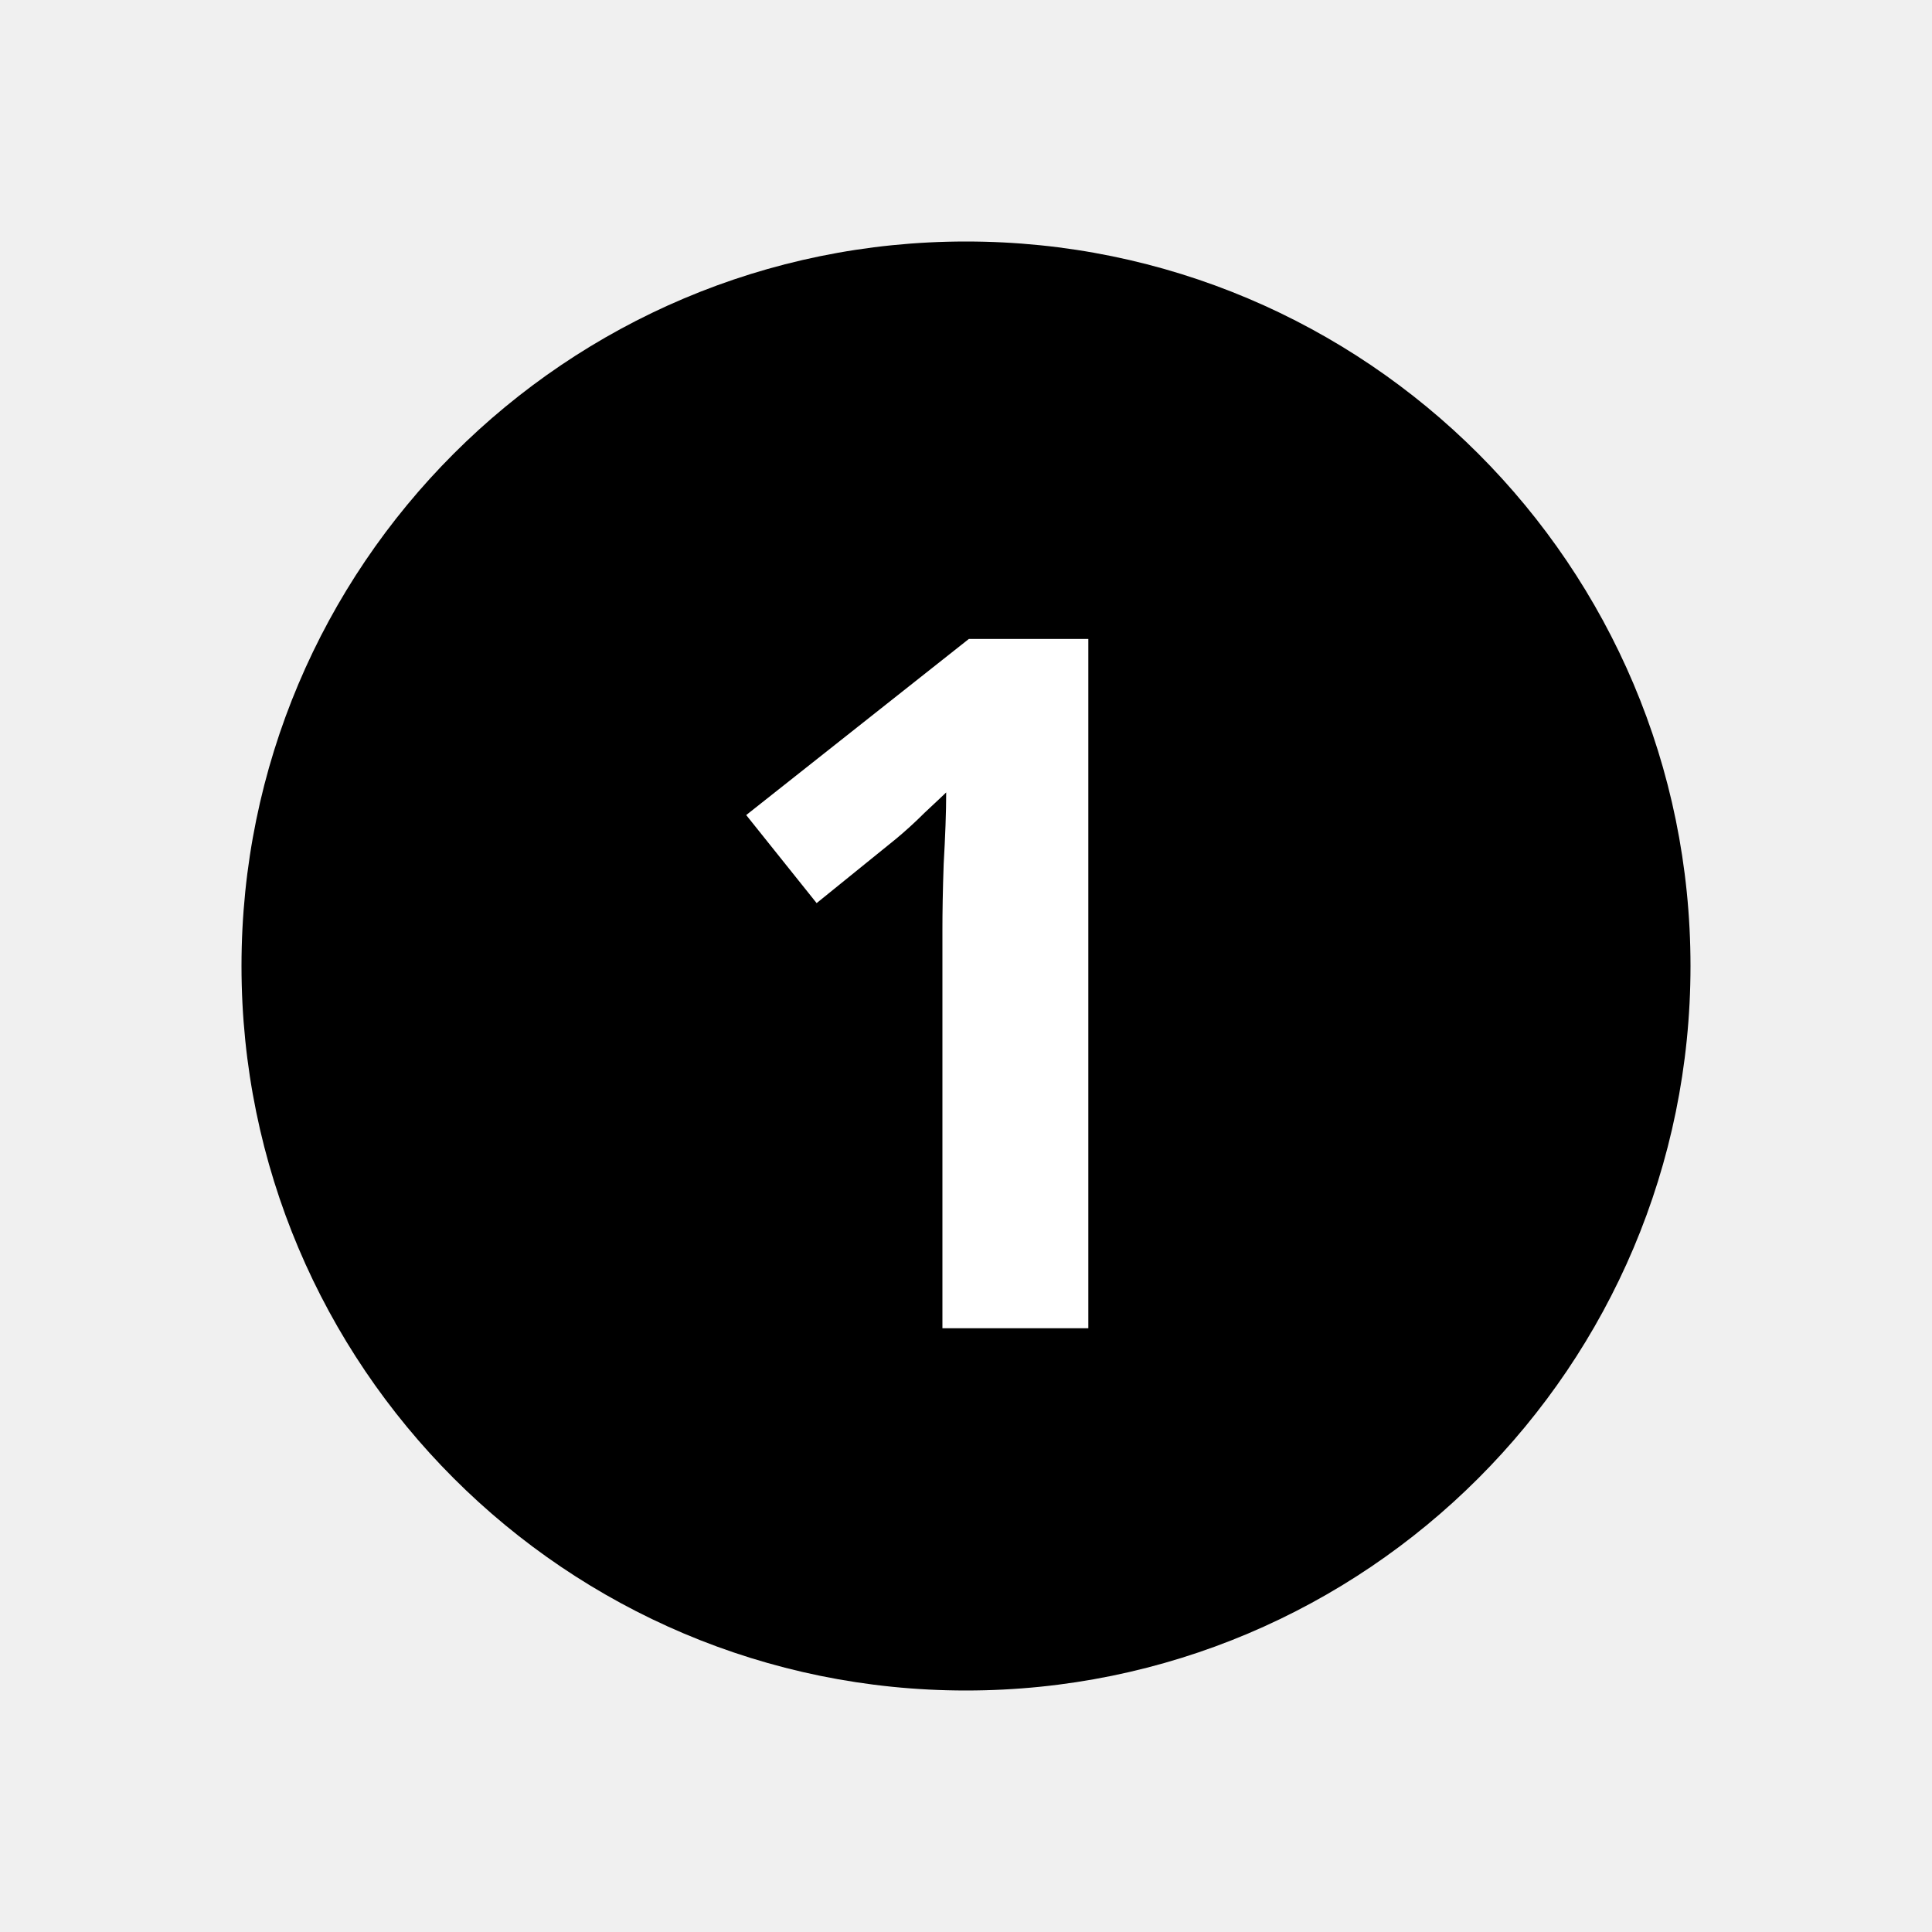
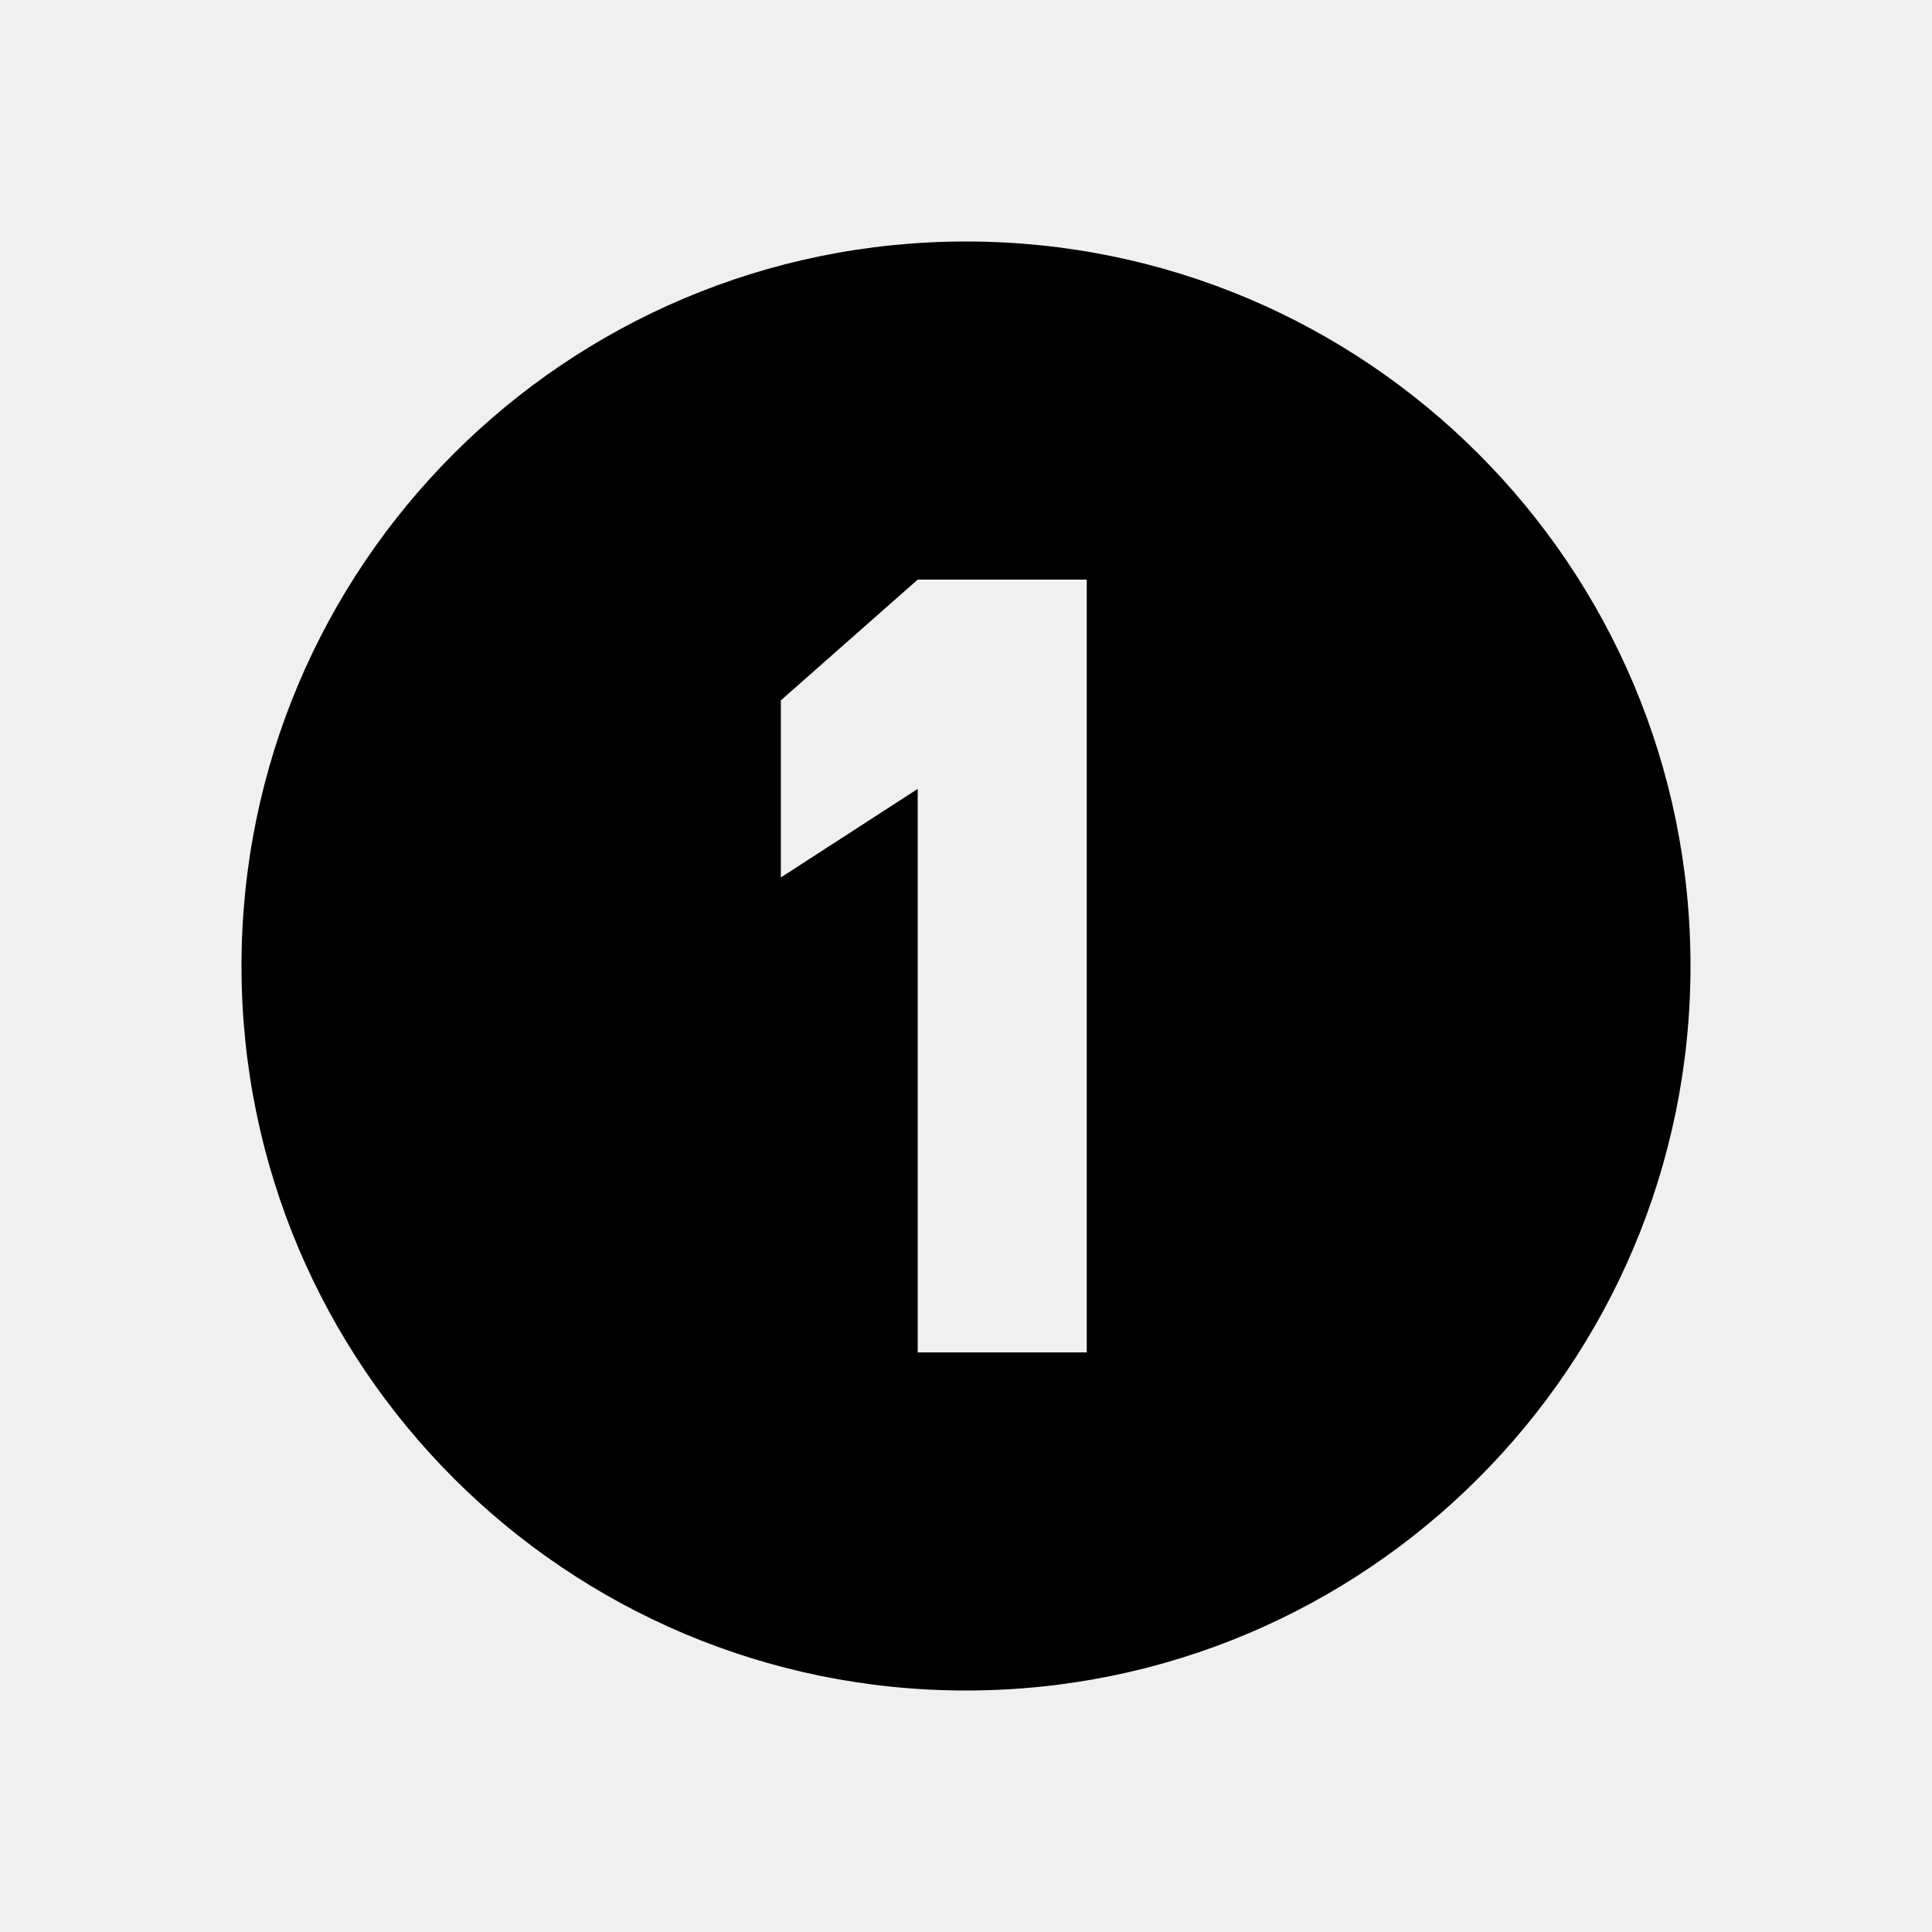
<svg xmlns="http://www.w3.org/2000/svg" width="24" height="24" viewBox="0 0 24 24">
-   <circle cx="12" cy="12" r="9" fill="#000" />
-   <text x="12" y="16.5" font-size="12" font-weight="bold" text-anchor="middle" fill="#fff" font-family="sans-serif">1</text>
+   <path fill="#000" fill-rule="evenodd" d="M12 3a9 9 0 1 0 0 18a9 9 0 1 0 0-18z M11.4 7.2h2.1v9.6h-2.1v-7l-1.7 1.1V8.7z" />
</svg>
